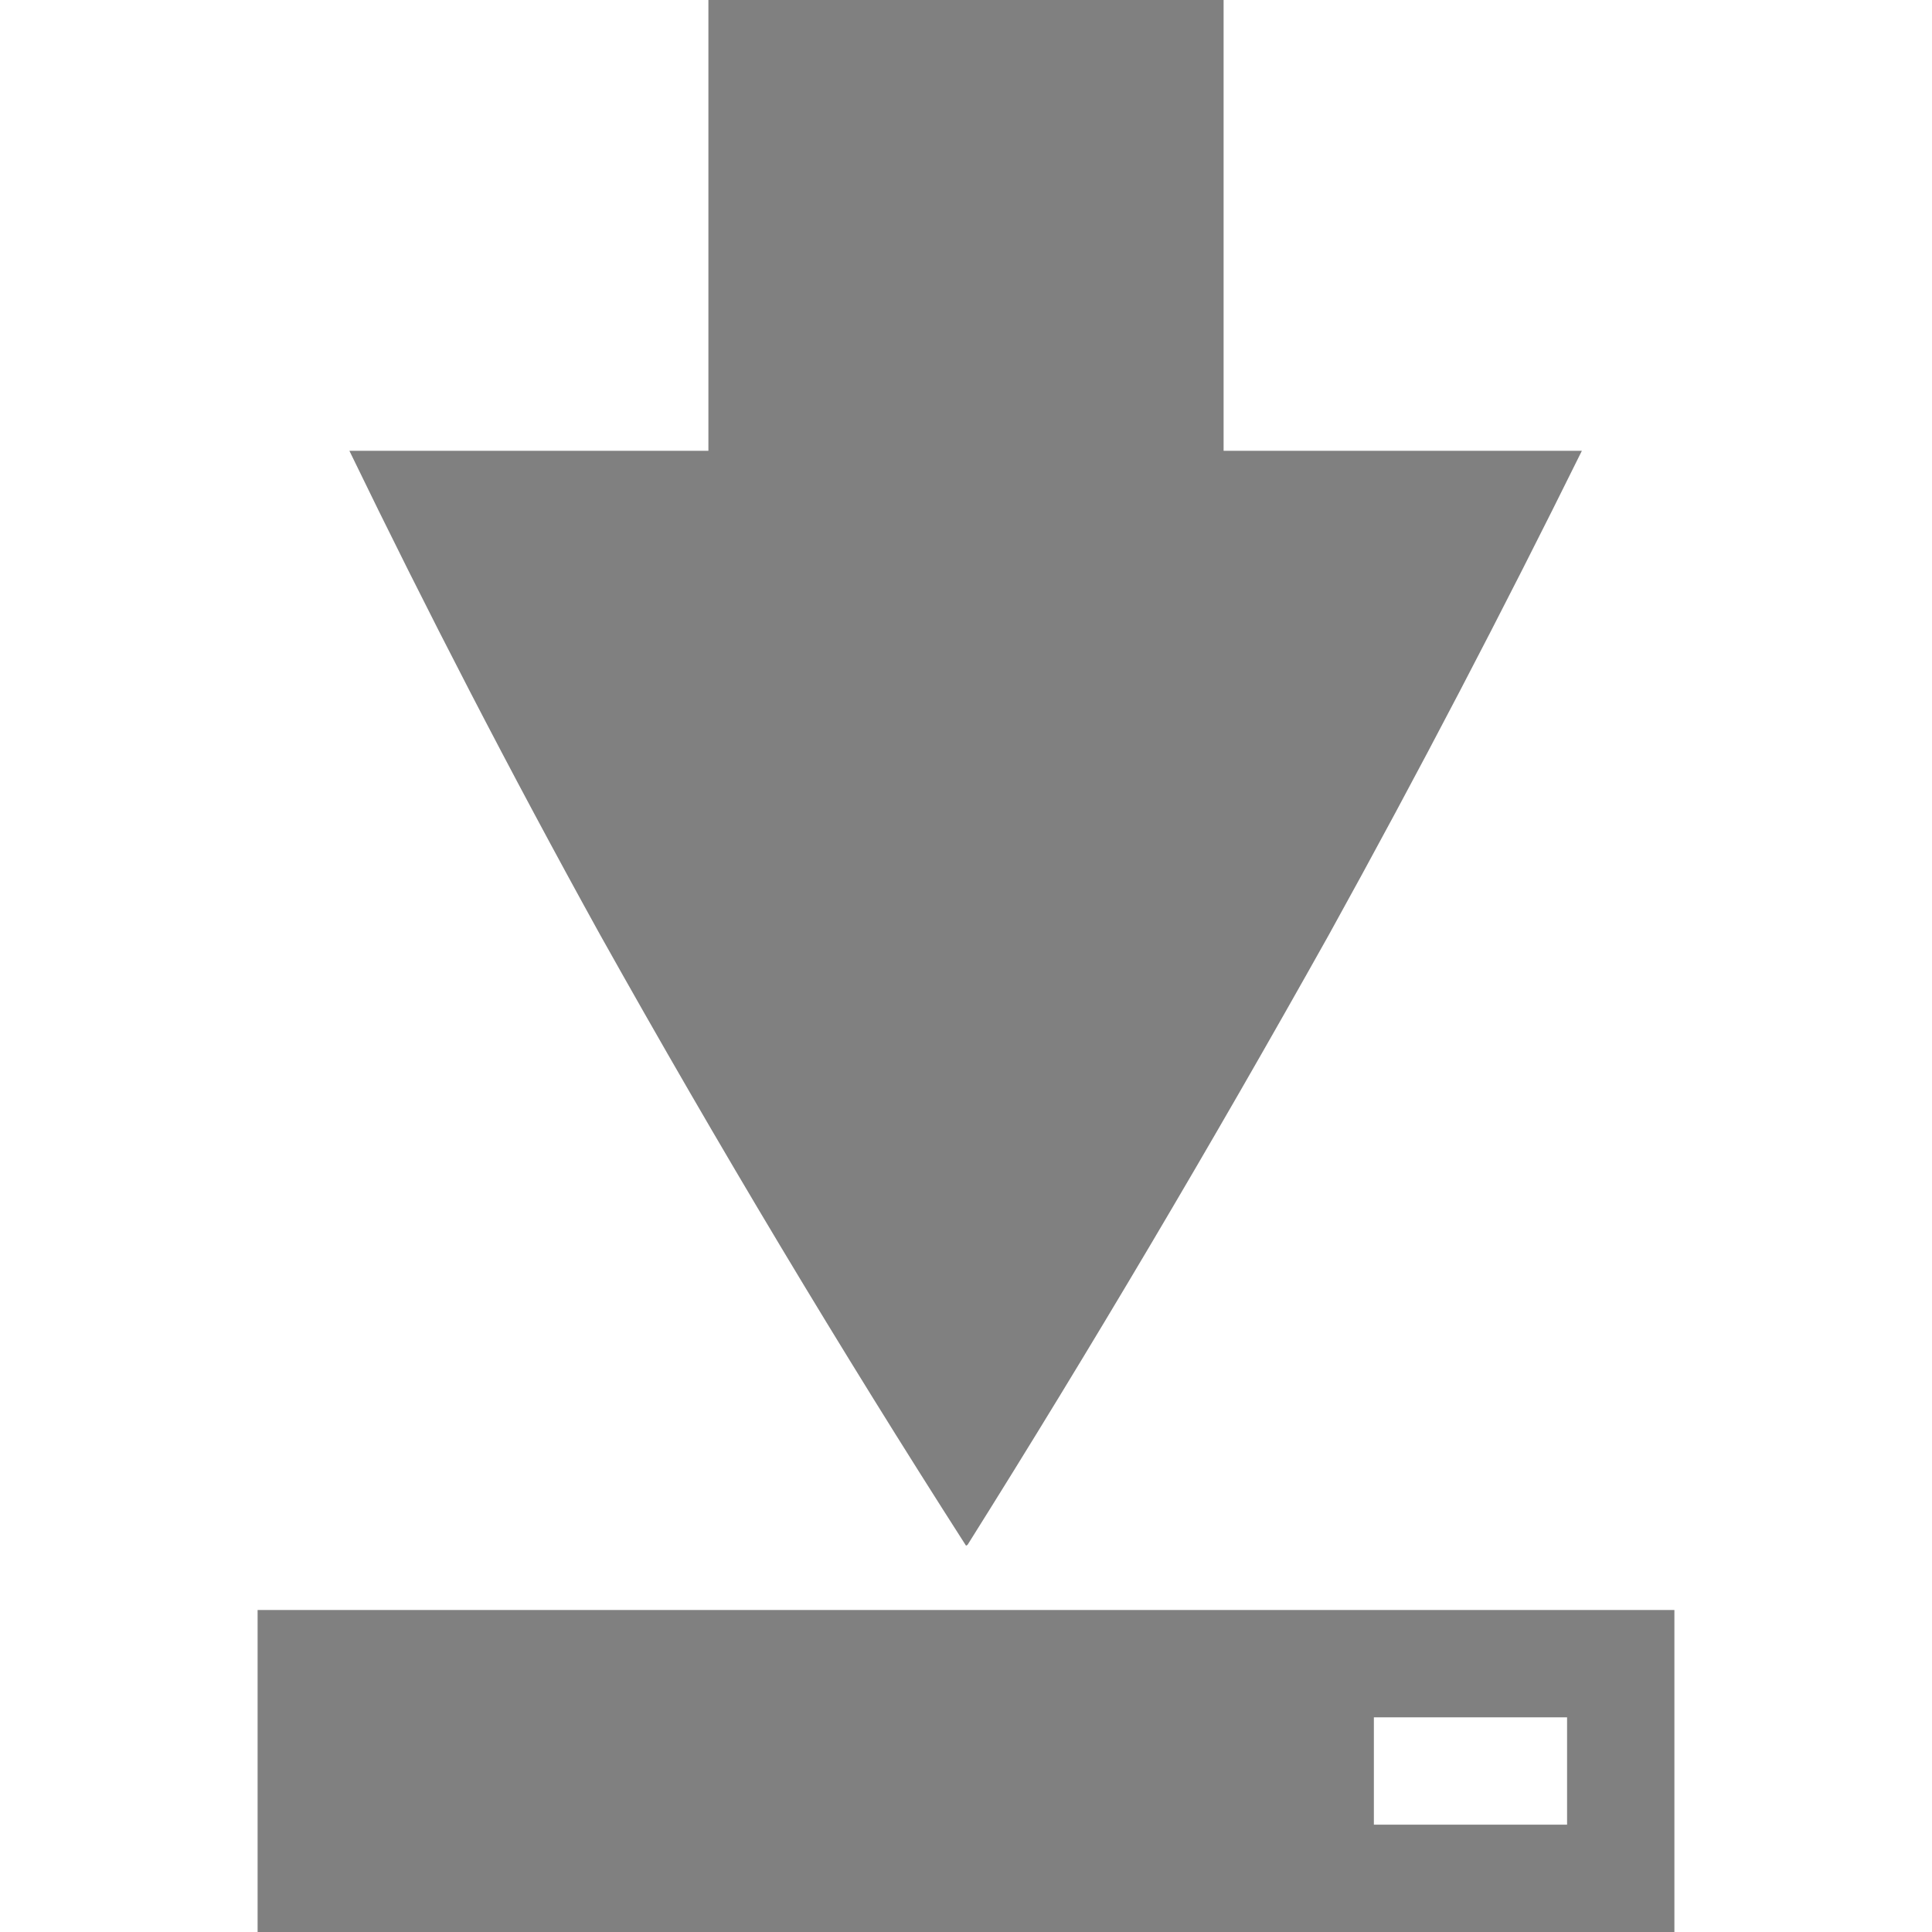
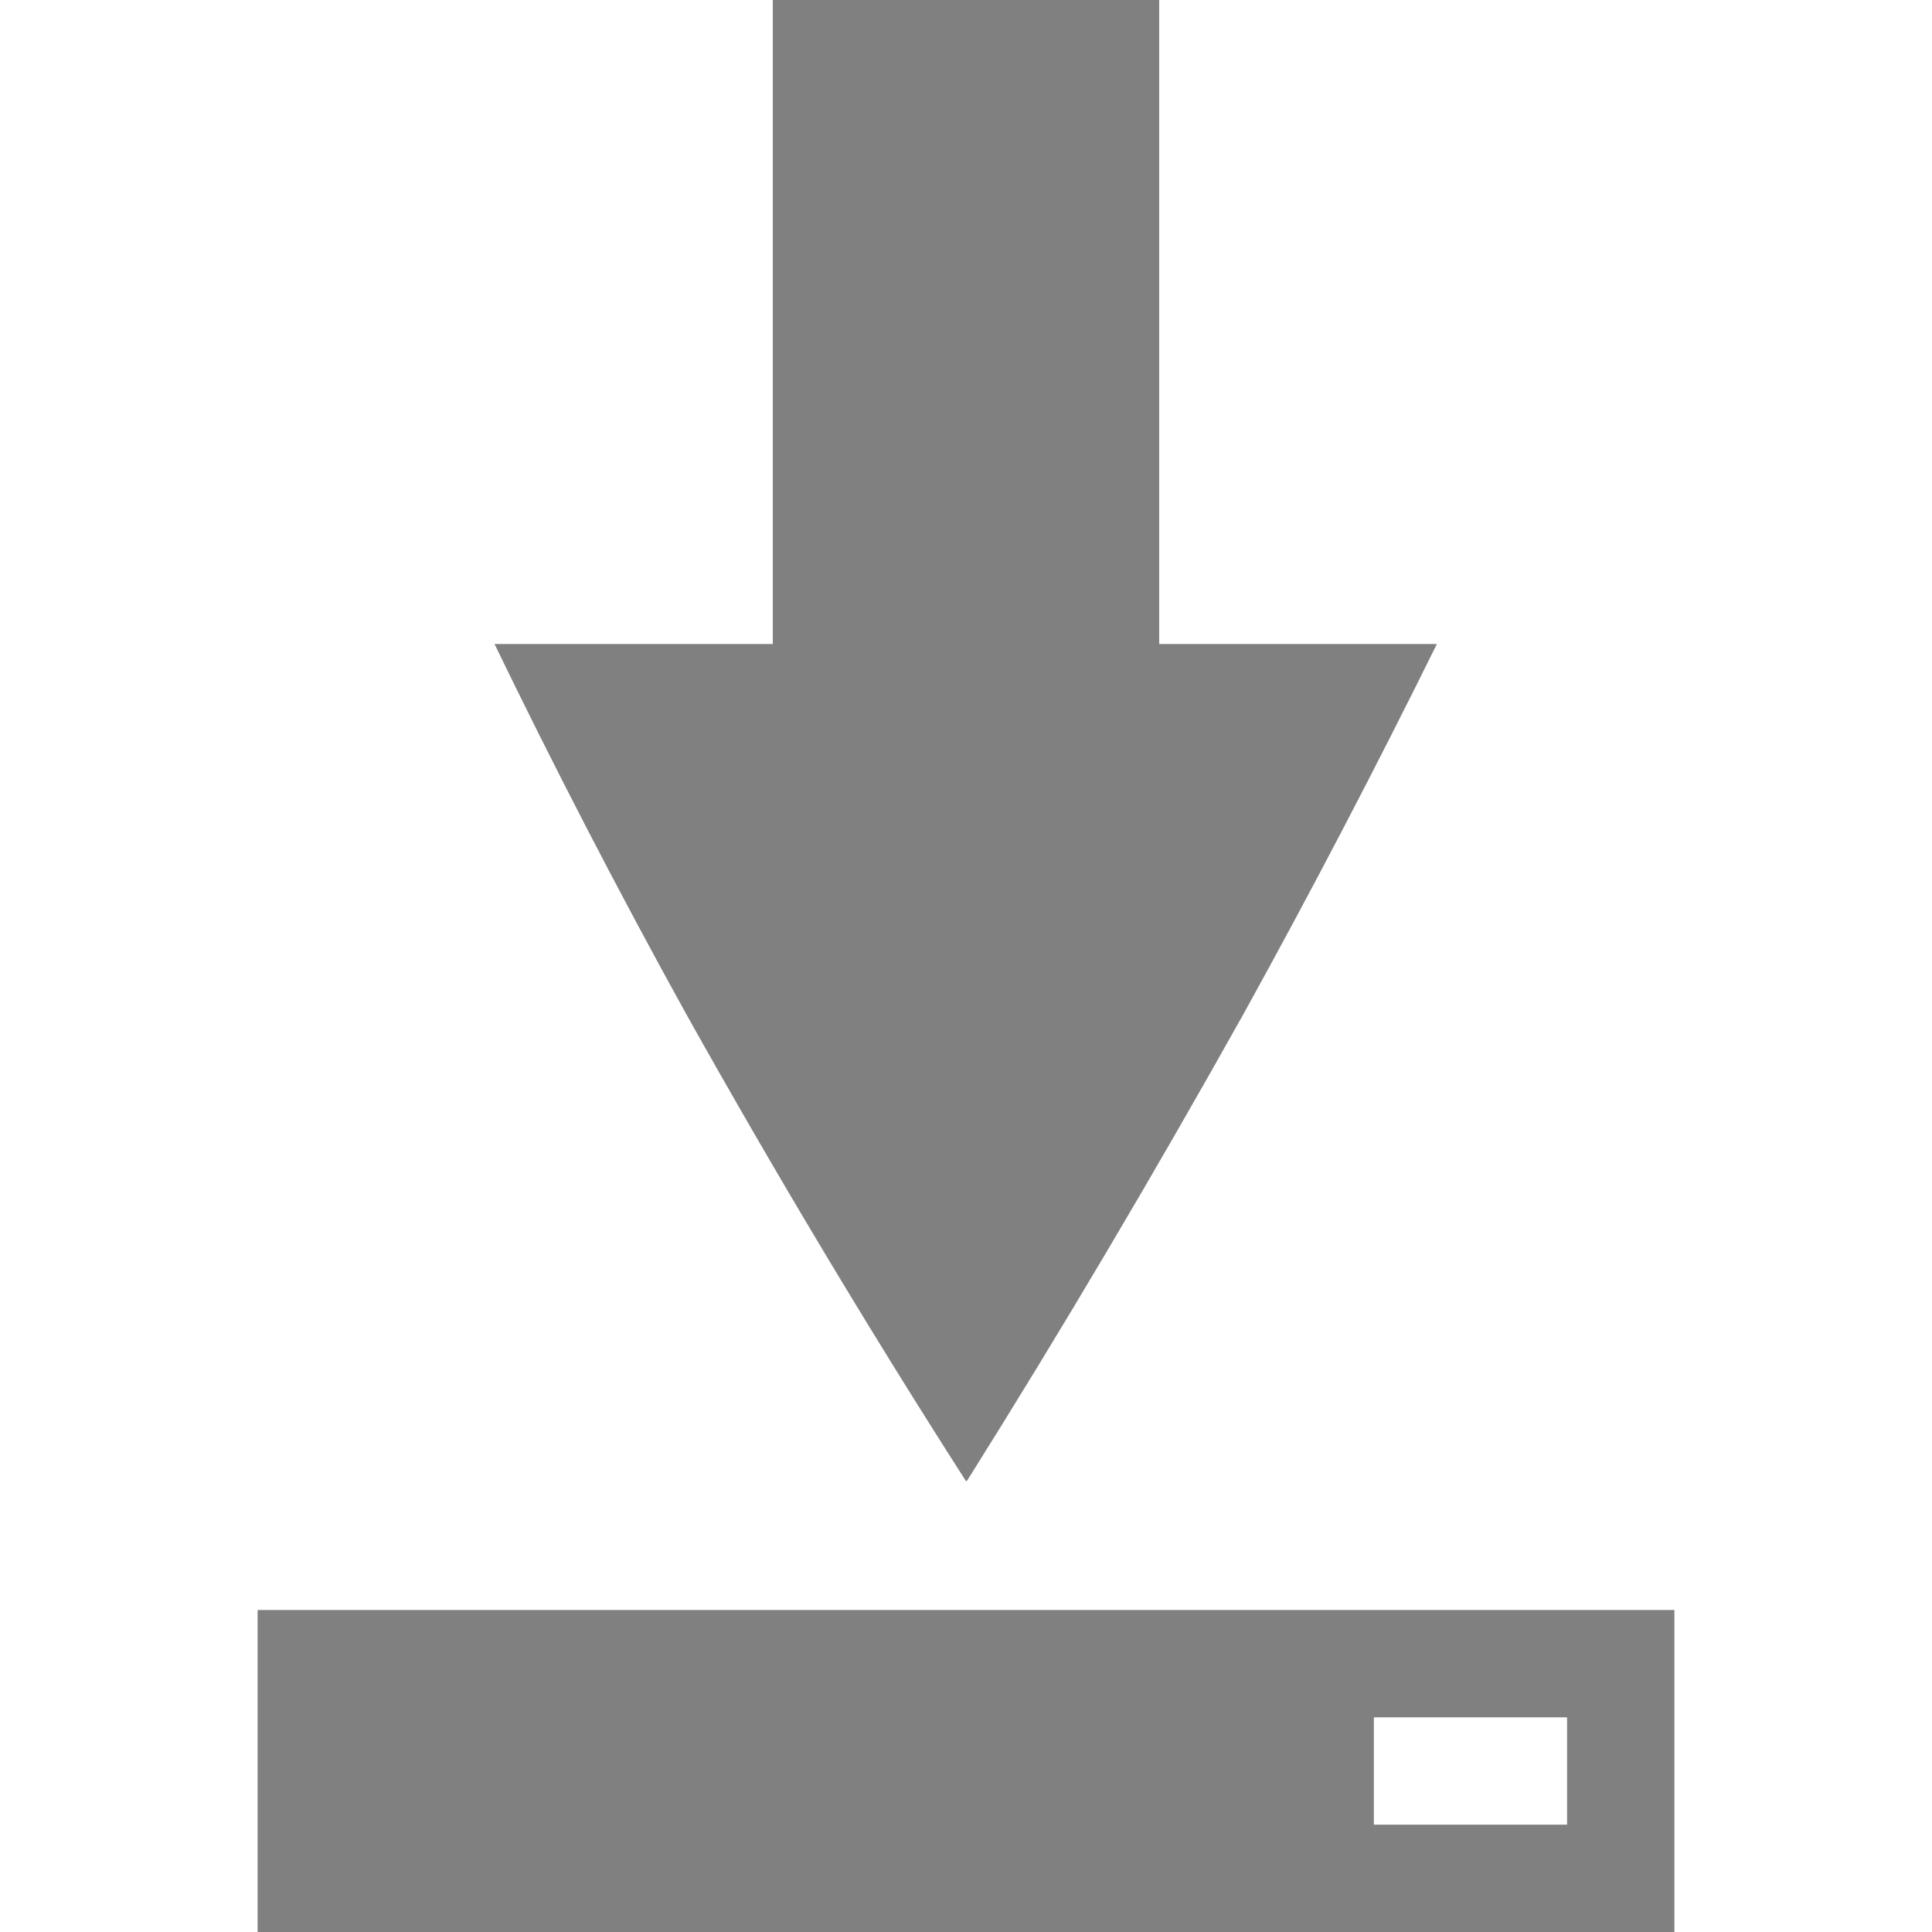
<svg xmlns="http://www.w3.org/2000/svg" width="90" height="90" id="svg4874" version="1.1" viewBox="0 0 90 90">
  <defs id="defs4876" />
  <g id="layer1" transform="translate(67.85715,-84.50504)">
    <g transform="translate(-241.8571,-577.87)" id="g4281">
      <rect style="color:#000000;fill:none;stroke:none;stroke-width:7.5;marker:none;visibility:visible;display:inline;overflow:visible;enable-background:accumulate" id="rect1803" width="90" height="90" x="174" y="662.362" />
      <path id="rect1815" d="m 186,737.375 0,15 66,0 0,-15 z m 52,5 9,0 0,5 -9,0 z" style="color:#000000;fill:#808080;fill-opacity:1;fill-rule:nonzero;stroke:none;stroke-width:12;marker:none;visibility:visible;display:inline;overflow:visible;enable-background:accumulate" />
-       <path id="path1807" d="m 190.276,683.375 c 3.594,7.42 7.472,14.936 11.688,22.561 5.499,9.828 11.186,19.313 17.036,28.441 0.02,0 0.049,-0.033 0.071,-0.035 5.727,-9.12 11.329,-18.586 16.824,-28.405 4.214,-7.62 8.13,-15.145 11.794,-22.561 l -57.413,-2.8e-4 z" style="color:#000000;fill:#808080;fill-opacity:1;fill-rule:nonzero;stroke:none;stroke-width:3;marker:none;visibility:visible;display:inline;overflow:visible;enable-background:accumulate" />
-       <path id="path1809" d="m 207,662.362 0,35 24,0 0,-35 -24,0 z" style="font-style:normal;font-variant:normal;font-weight:normal;font-stretch:normal;text-indent:0;text-align:start;text-decoration:none;line-height:normal;letter-spacing:normal;word-spacing:normal;text-transform:none;direction:ltr;block-progression:tb;writing-mode:lr-tb;text-anchor:start;baseline-shift:baseline;color:#000000;fill:#808080;fill-opacity:1;stroke:none;stroke-width:4;marker:none;visibility:visible;display:inline;overflow:visible;enable-background:accumulate;font-family:Sans;-inkscape-font-specification:Sans" />
+       <path id="path1807" d="m 197.036,692.375 c 2.748,5.673 5.713,11.421 8.937,17.251 4.205,7.515 8.554,14.768 13.027,21.747 0.015,0 0.038,-0.025 0.054,-0.027 4.379,-6.973 8.663,-14.212 12.864,-21.72 3.222,-5.827 6.217,-11.581 9.018,-17.251 l -43.9,-2.2e-4 z" style="color:#000000;fill:#808080;fill-opacity:1;fill-rule:nonzero;stroke:none;stroke-width:3;marker:none;visibility:visible;display:inline;overflow:visible;enable-background:accumulate" />
+       <path id="path1809" d="m 210,662.362 0,35 18,0 0,-35 -18,0 z" style="font-style:normal;font-variant:normal;font-weight:normal;font-stretch:normal;text-indent:0;text-align:start;text-decoration:none;line-height:normal;letter-spacing:normal;word-spacing:normal;text-transform:none;direction:ltr;block-progression:tb;writing-mode:lr-tb;text-anchor:start;baseline-shift:baseline;color:#000000;fill:#808080;fill-opacity:1;stroke:none;stroke-width:4;marker:none;visibility:visible;display:inline;overflow:visible;enable-background:accumulate;font-family:Sans;-inkscape-font-specification:Sans" />
      <rect y="662.362" x="174" height="90" width="90" id="rect1813" style="color:#000000;fill:none;stroke:none;stroke-width:6;marker:none;visibility:visible;display:inline;overflow:visible;enable-background:accumulate" />
    </g>
  </g>
</svg>
